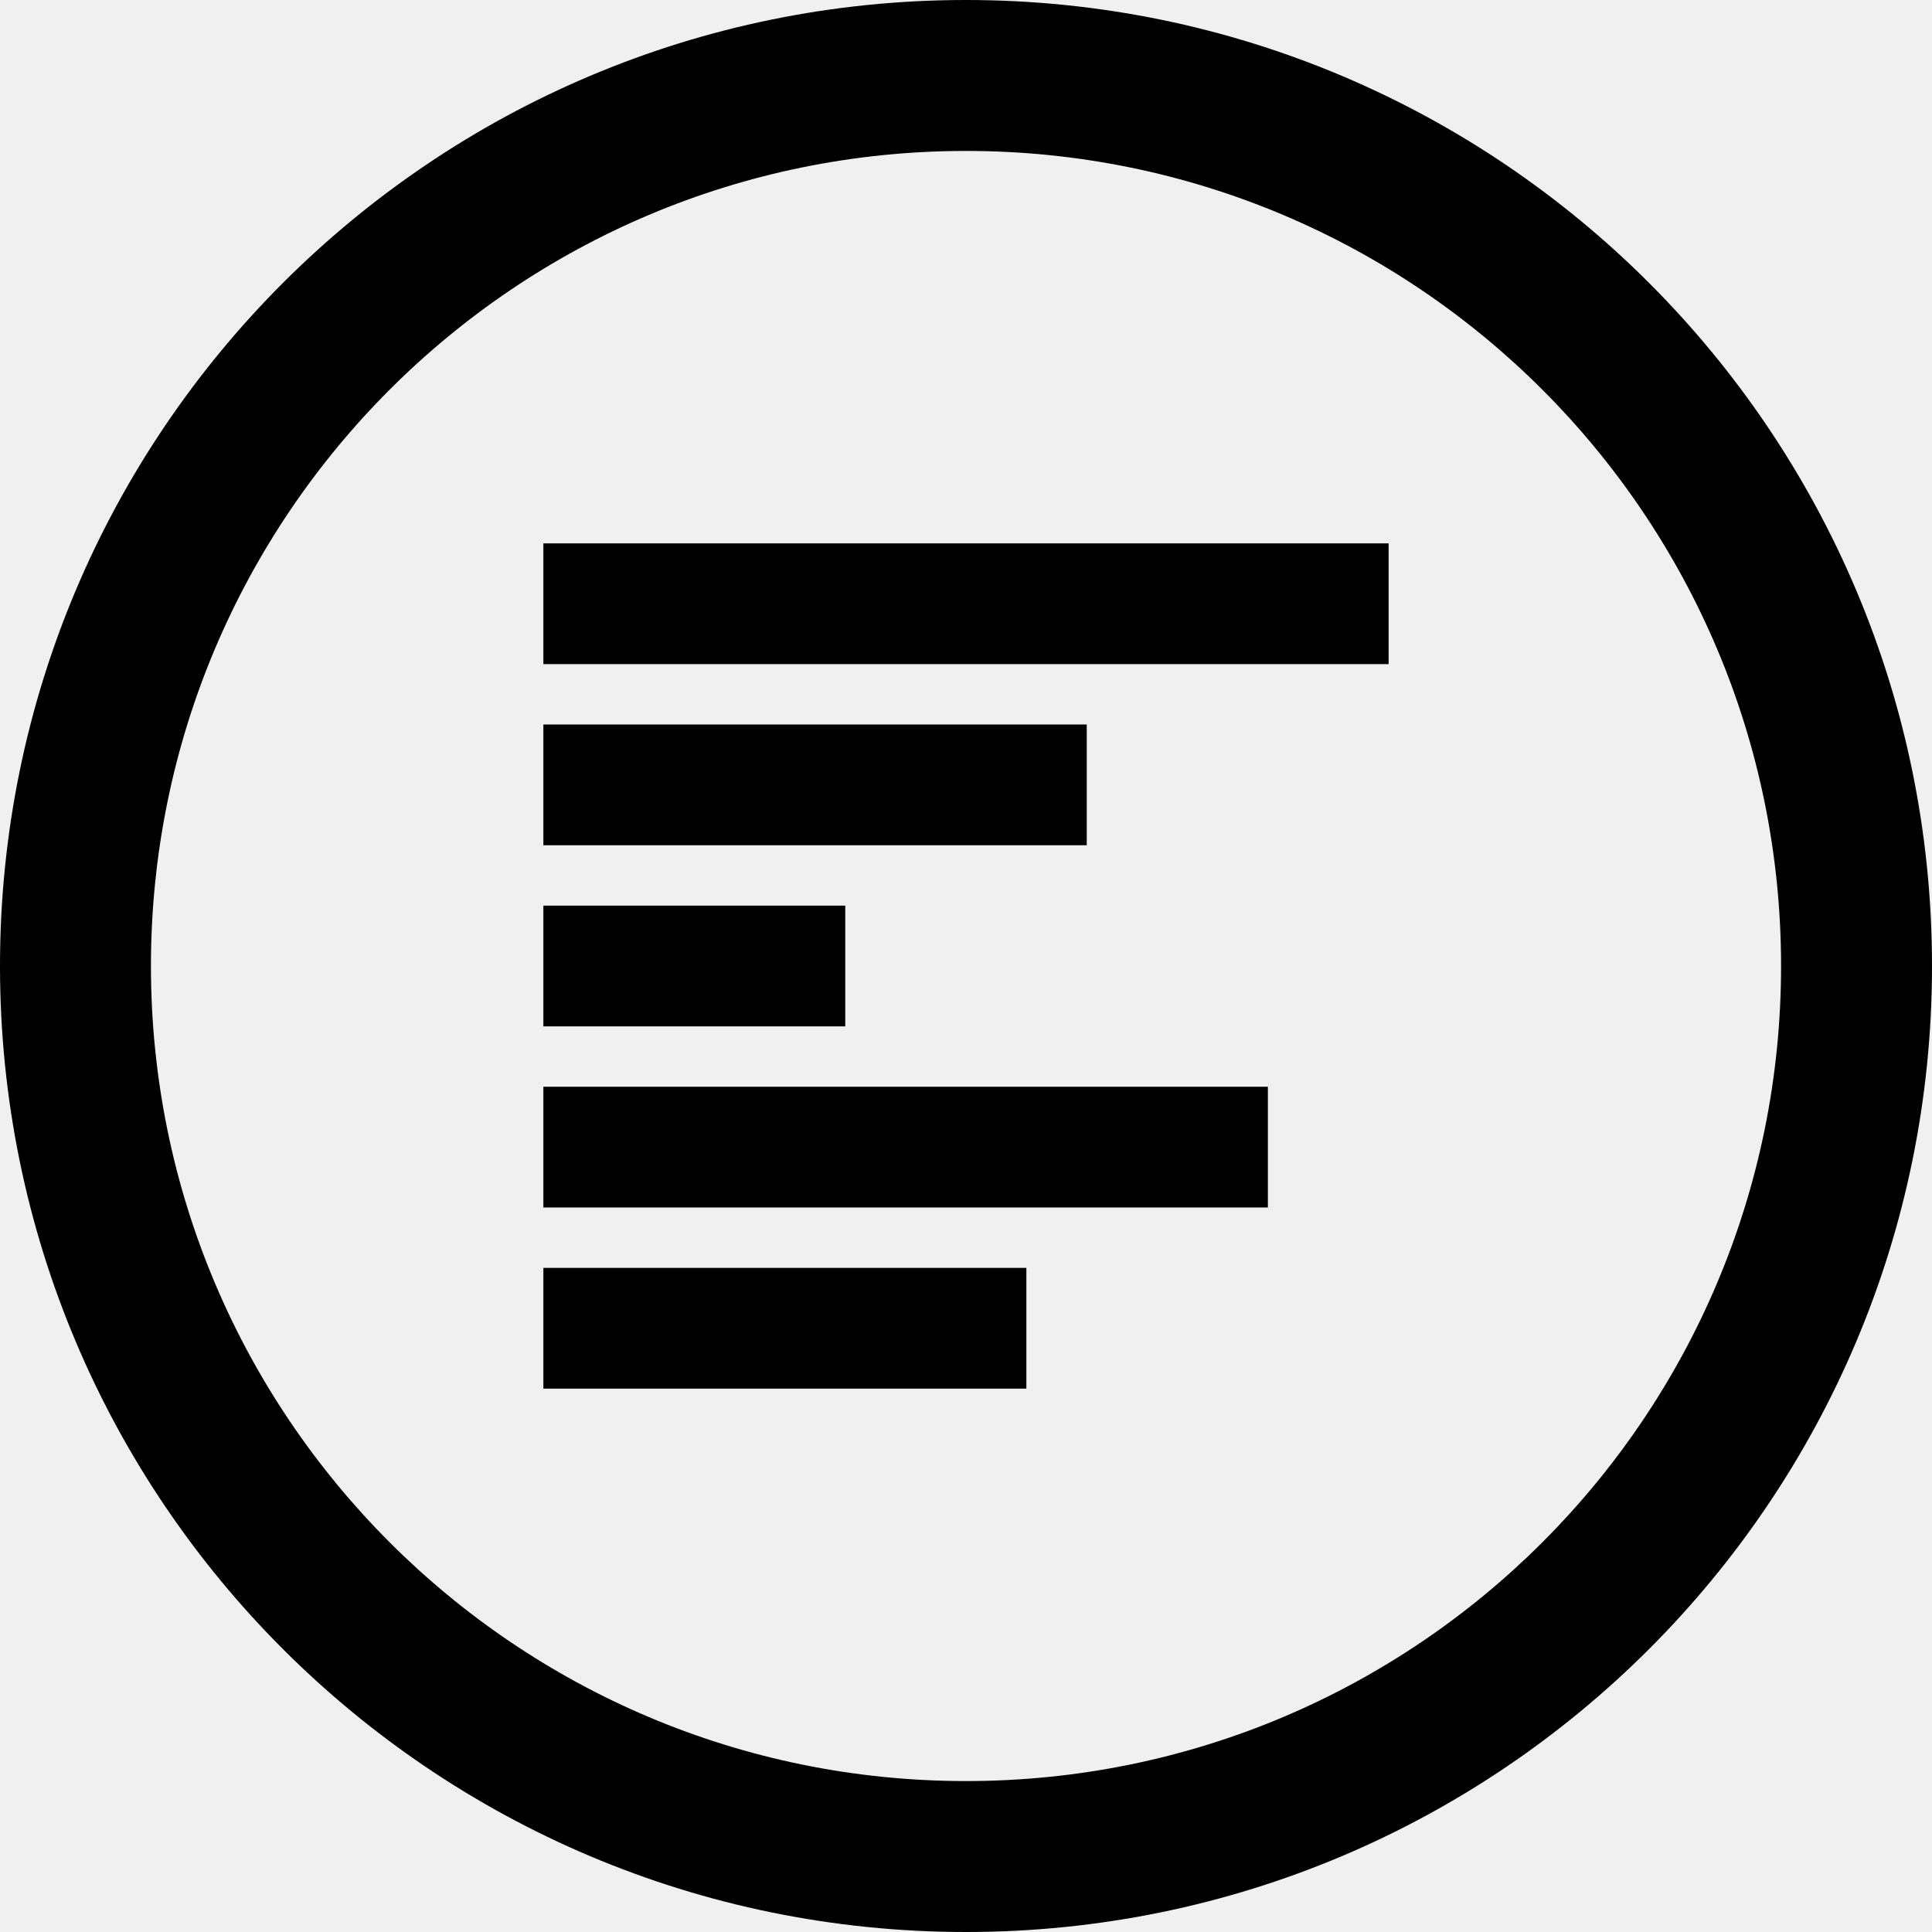
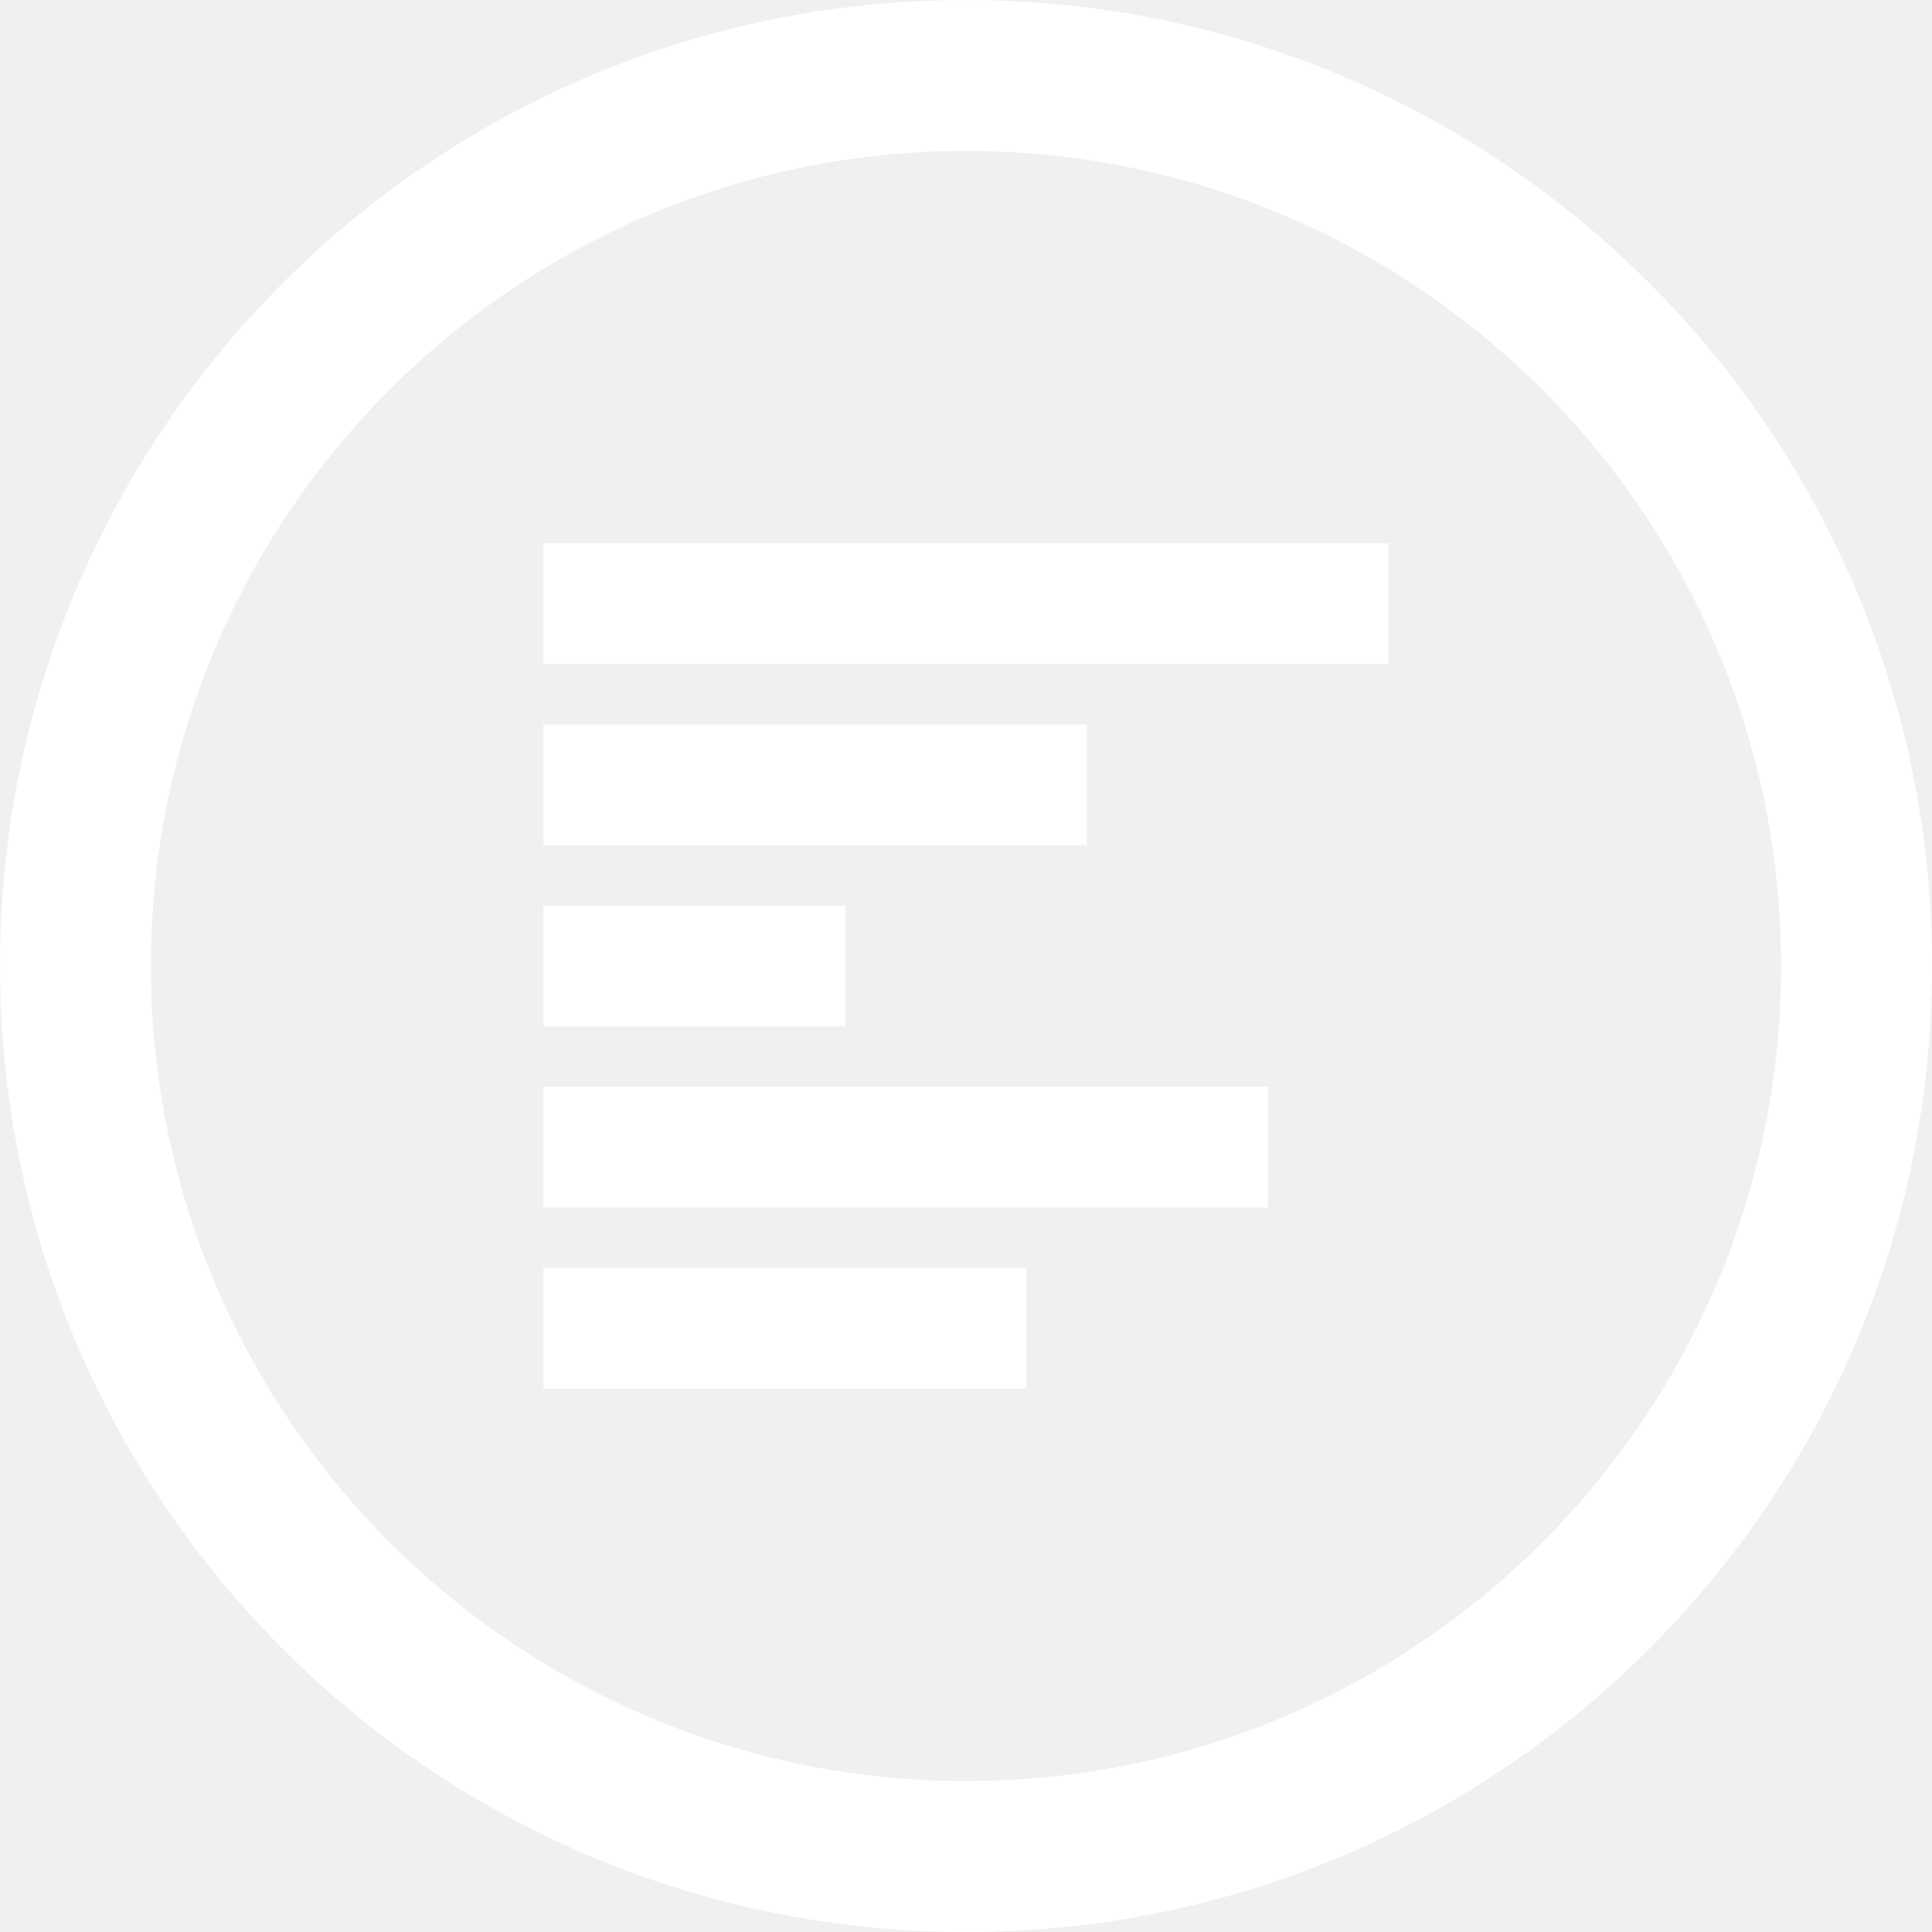
- <svg xmlns="http://www.w3.org/2000/svg" version="1.1" id="Layer_1" x="0px" y="0px" width="512px" height="512px" viewBox="0 0 512 512" enable-background="new 0 0 512 512" xml:space="preserve">
+ <svg xmlns="http://www.w3.org/2000/svg" version="1.1" id="Layer_1" x="0px" y="0px" width="512px" height="512px" viewBox="0 0 512 512" enable-background="new 0 0 512 512" xml:space="preserve" fill="white">
  <path d="M256,0C114.609,0,0,114.609,0,256s114.609,256,256,256s256-114.609,256-256S397.391,0,256,0z M256,472  c-119.297,0-216-96.703-216-216S136.703,40,256,40s216,96.703,216,216S375.297,472,256,472z" />
  <g>
    <g>
      <path fill-rule="evenodd" clip-rule="evenodd" d="M144,144v32h224v-32H144z M288,192H144v32h144V192z M224,240h-80v32h80V240z     M144,320h192v-32H144V320z M144,368h128v-32H144V368z" />
    </g>
  </g>
</svg>
